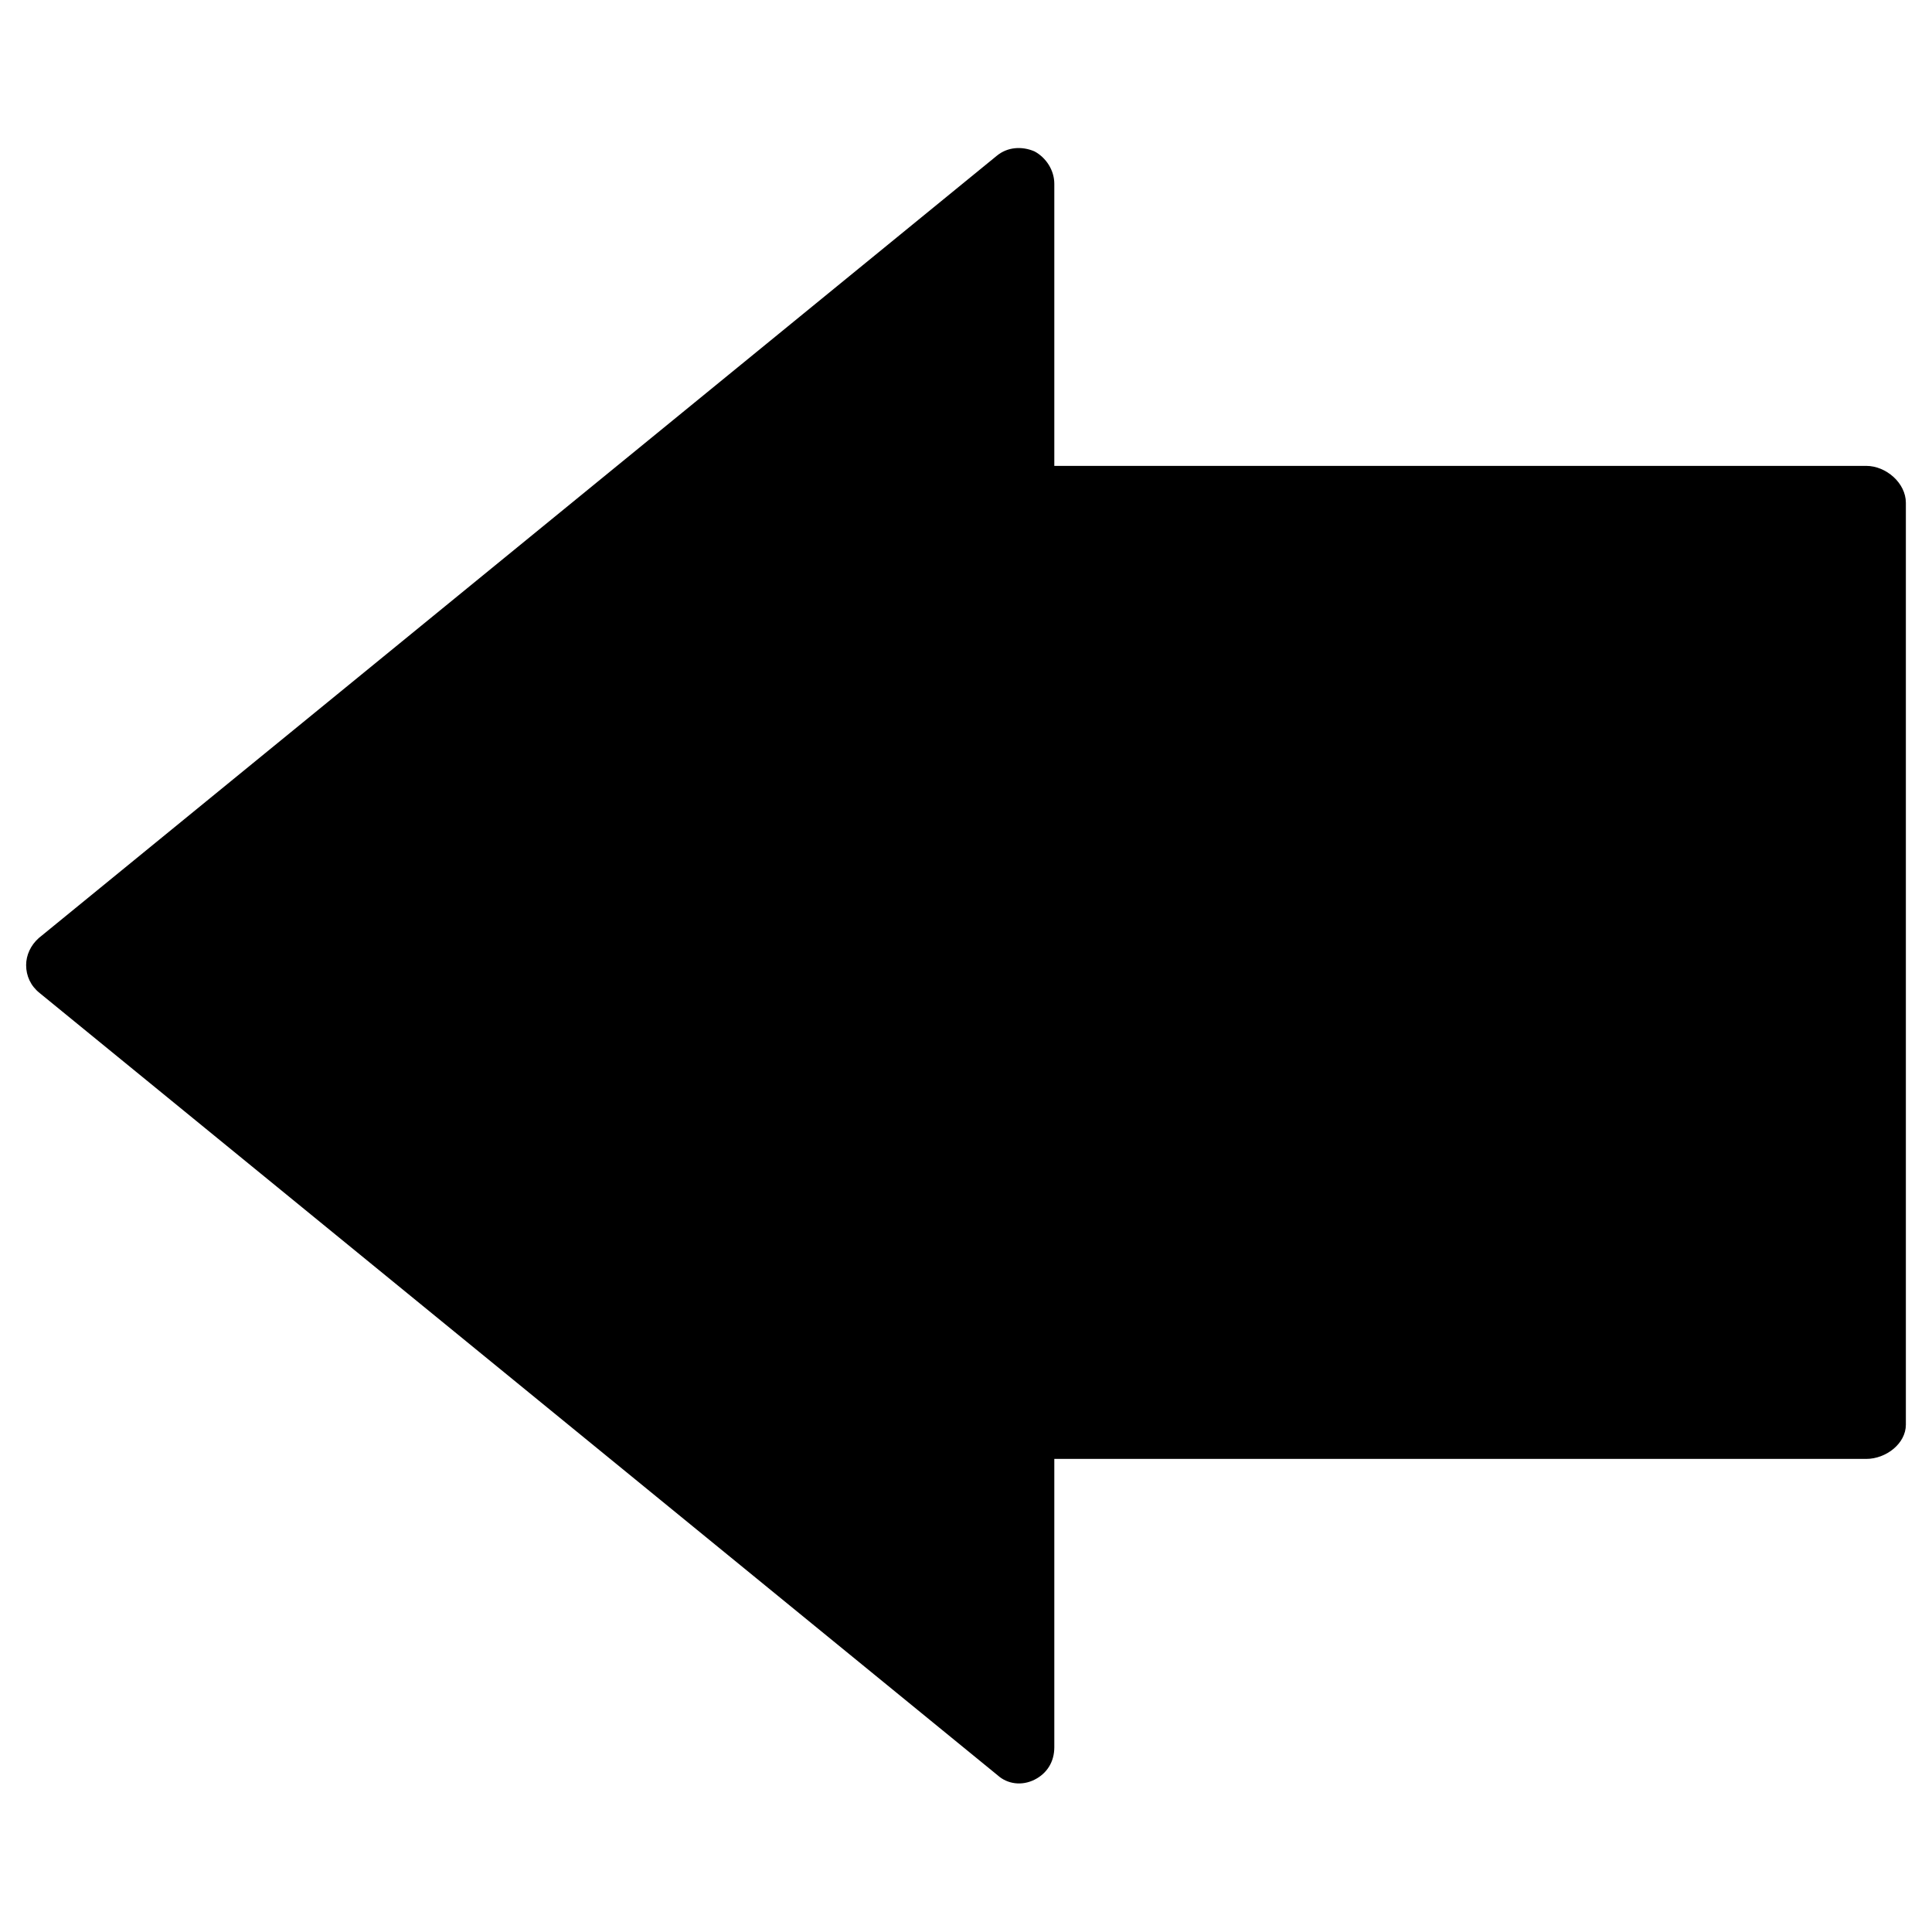
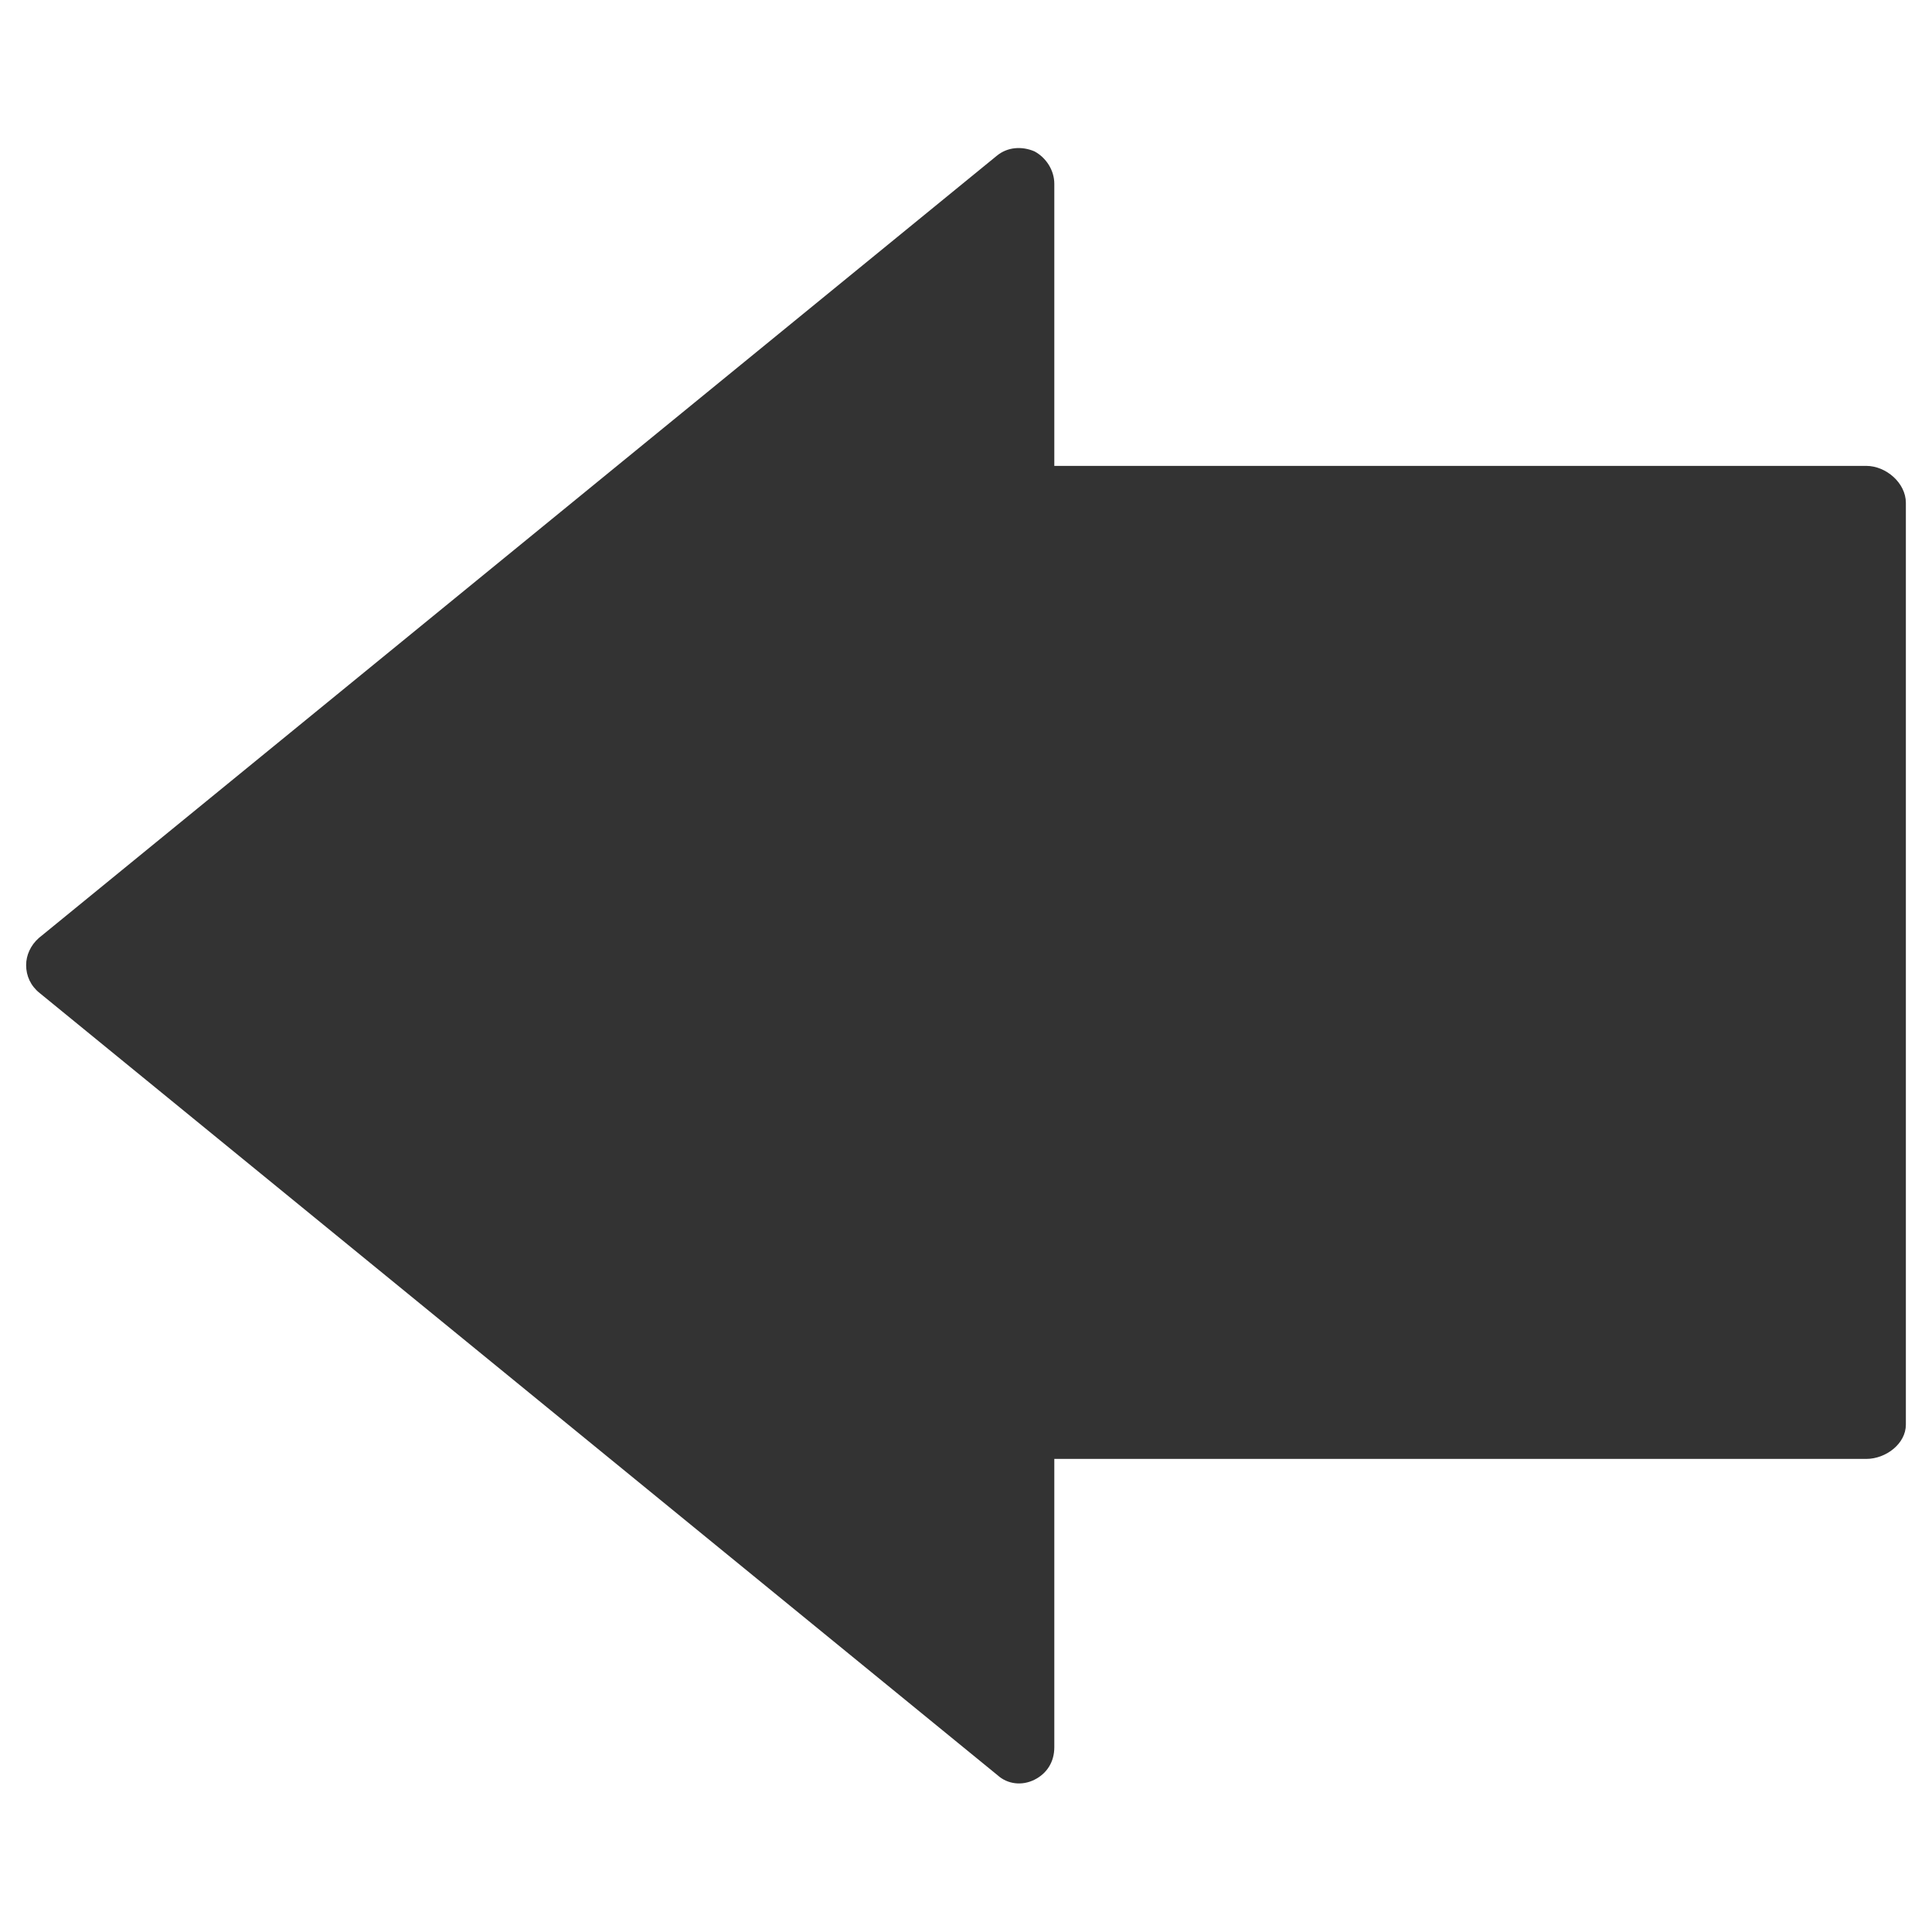
<svg xmlns="http://www.w3.org/2000/svg" version="1.1" id="Layer_1" x="0px" y="0px" viewBox="0 0 214.4 214.4" style="enable-background:new 0 0 214.4 214.4;" xml:space="preserve">
-   <path d="M114.8,197.5c1.4-0.7,2.2-2,2.2-3.6v-32h90.1c2.2,0,4.4-1.7,4.4-3.8V55.8c0-2.2-2.2-4.1-4.4-4.1H117V20.4  c0-1.5-0.9-2.9-2.2-3.6c-1.4-0.6-3-0.5-4.2,0.5L4.3,104.1c-0.9,0.8-1.4,1.9-1.4,3c0,1.2,0.5,2.3,1.5,3.1L110.7,197  C111.8,198,113.4,198.2,114.8,197.5z" />
+   <path fill="#333" d="M114.8,197.5c1.4-0.7,2.2-2,2.2-3.6v-32h90.1c2.2,0,4.4-1.7,4.4-3.8V55.8c0-2.2-2.2-4.1-4.4-4.1H117V20.4  c0-1.5-0.9-2.9-2.2-3.6c-1.4-0.6-3-0.5-4.2,0.5L4.3,104.1c-0.9,0.8-1.4,1.9-1.4,3c0,1.2,0.5,2.3,1.5,3.1L110.7,197  C111.8,198,113.4,198.2,114.8,197.5z" />
</svg>
